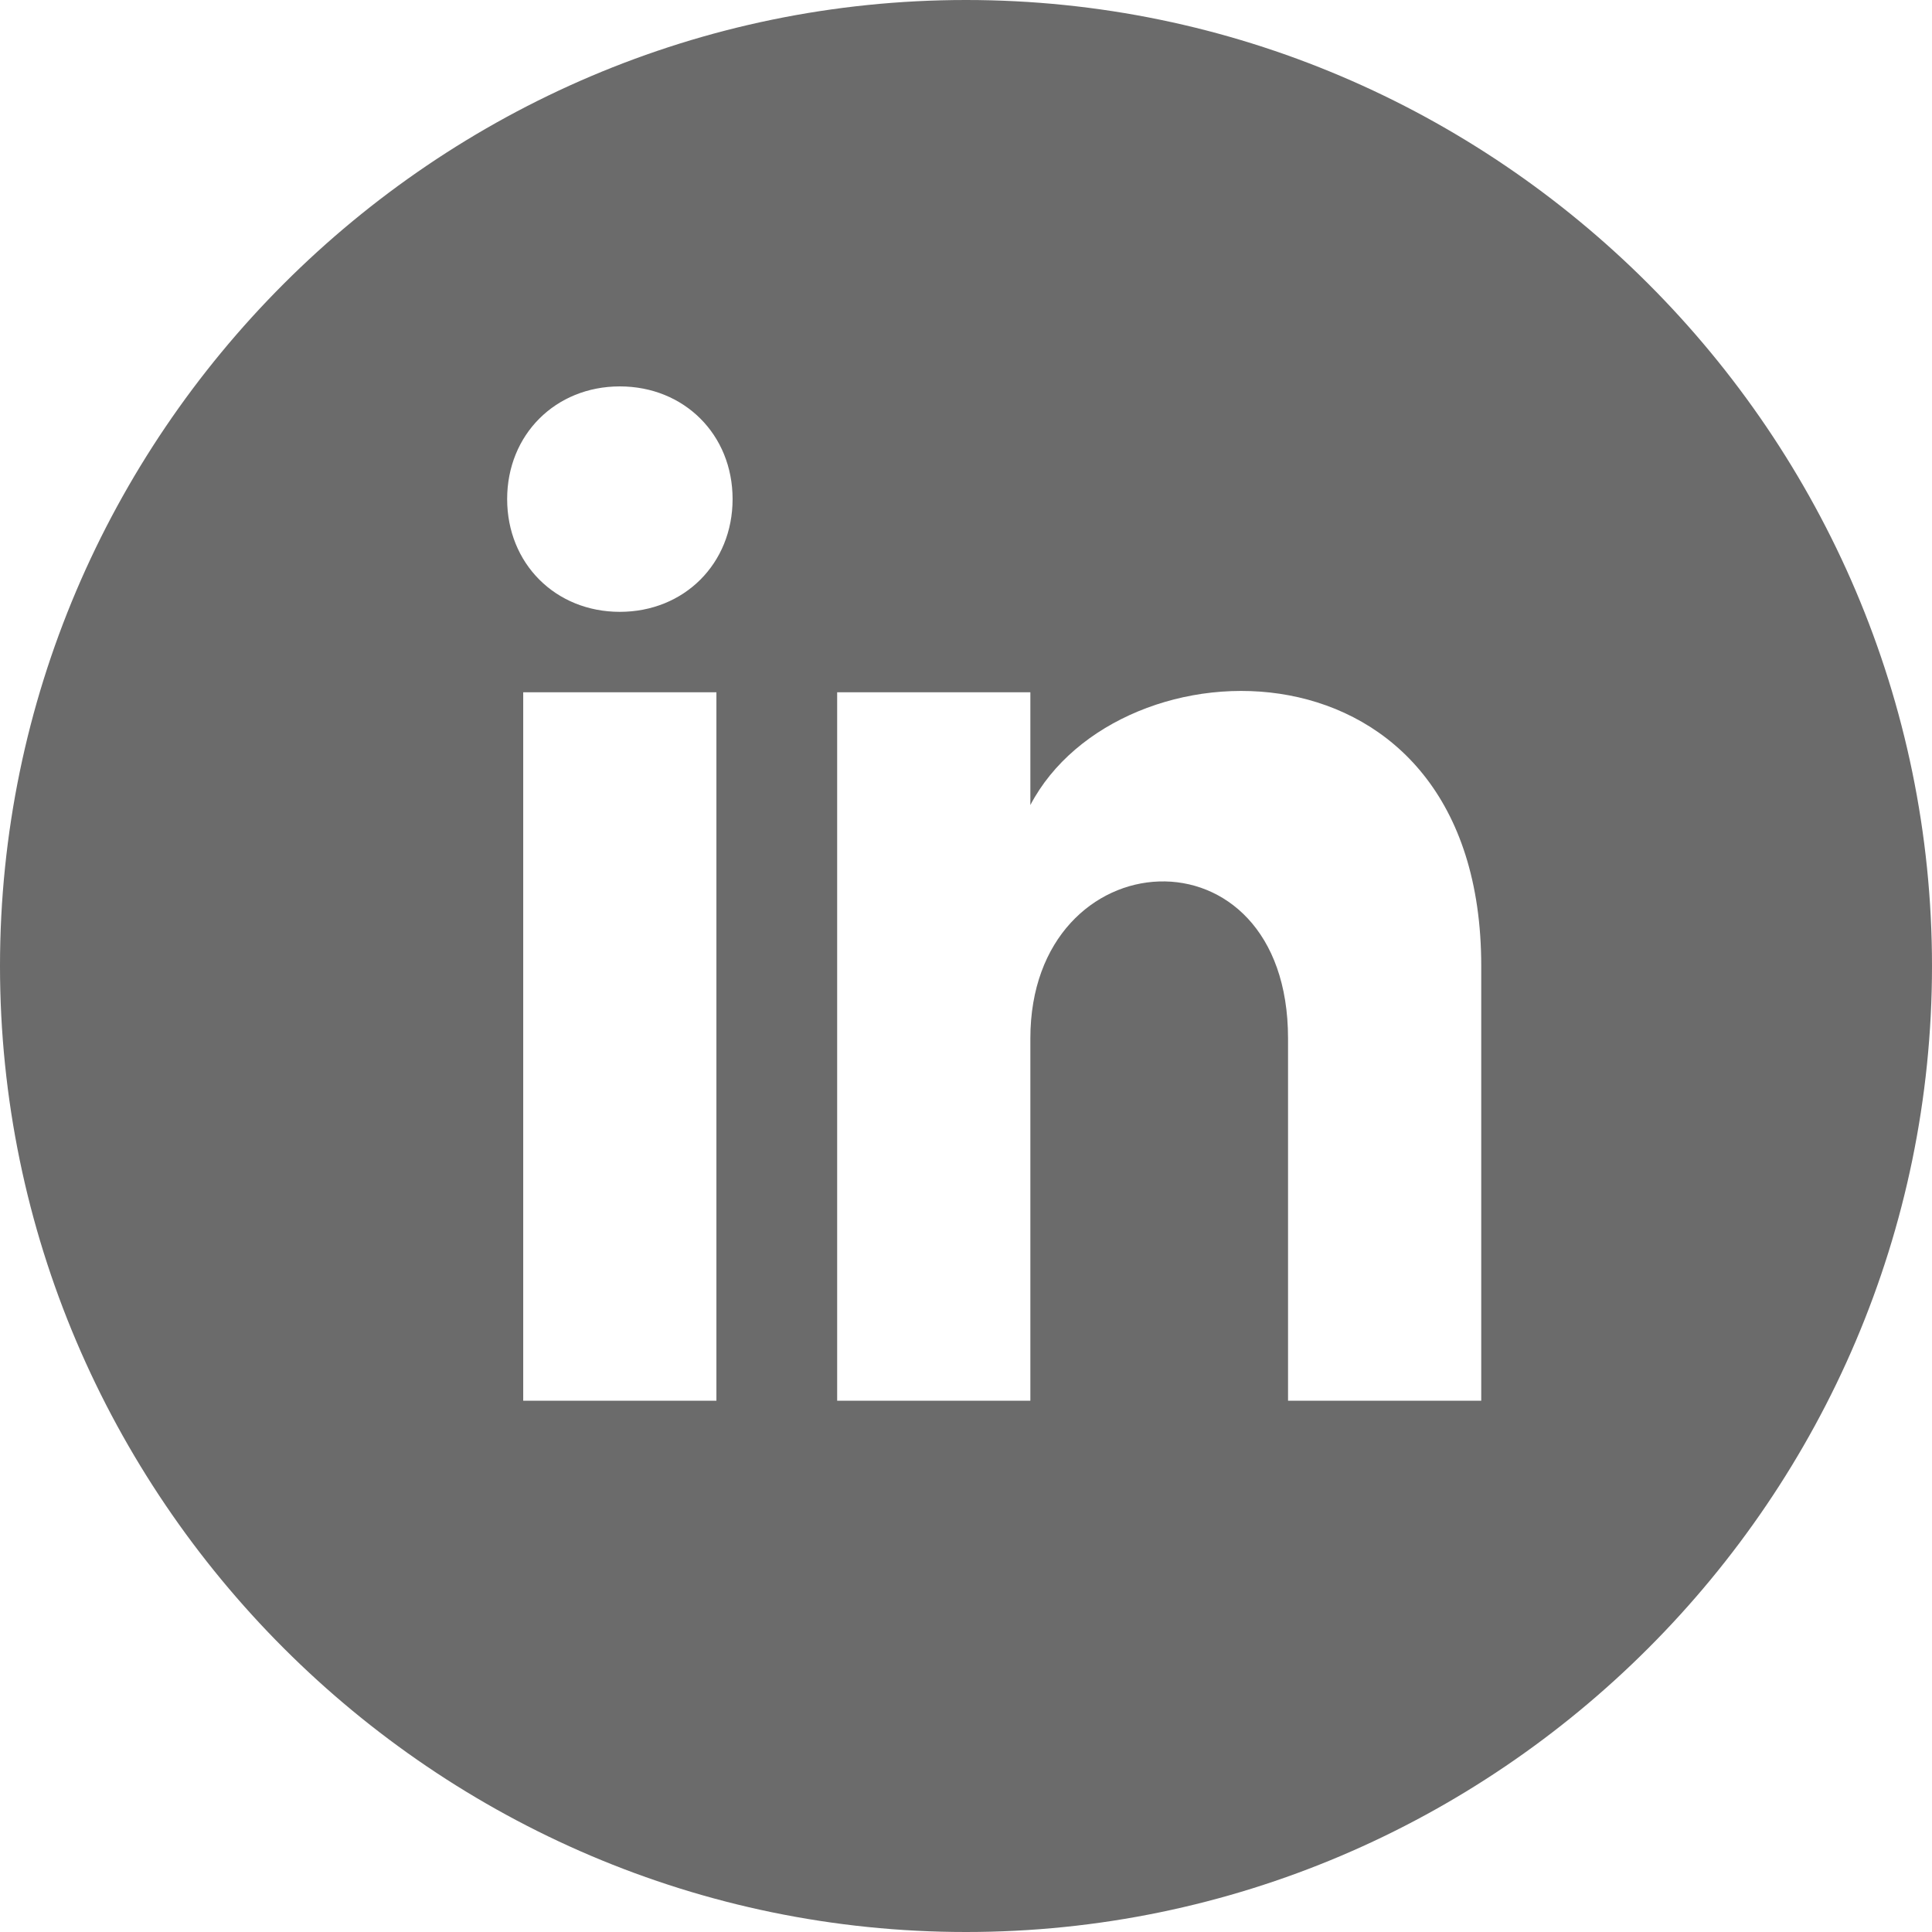
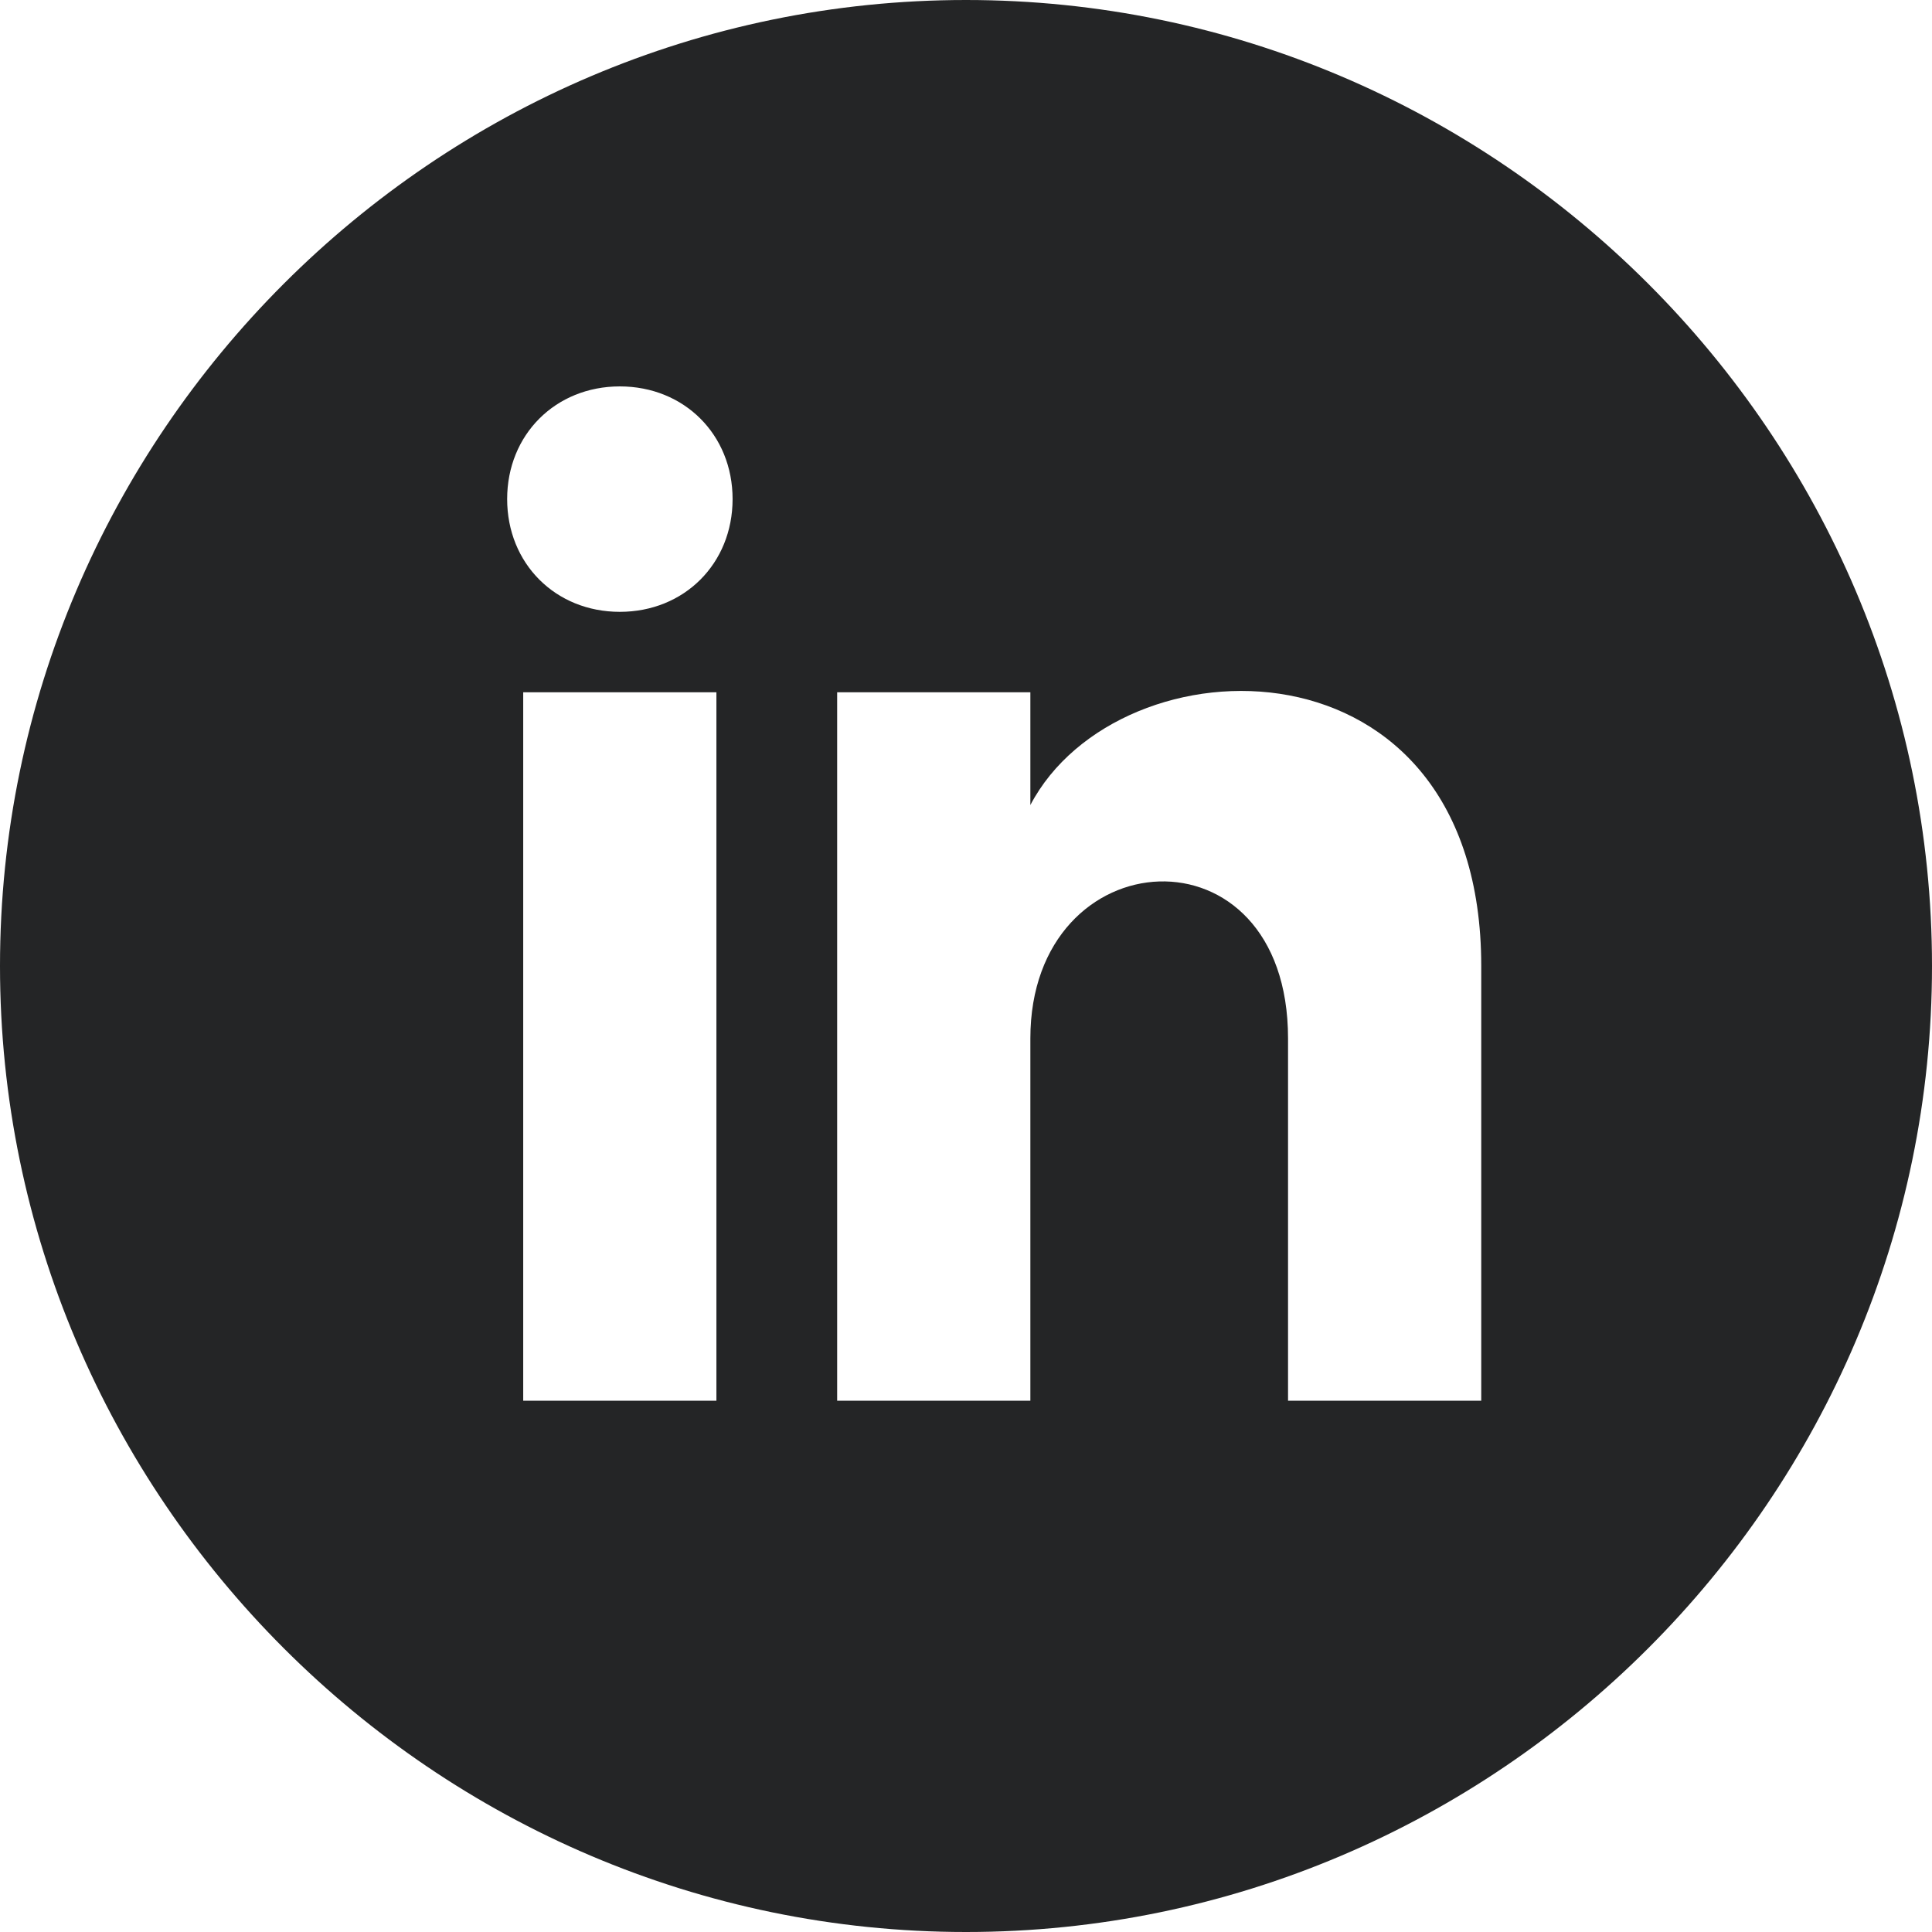
<svg xmlns="http://www.w3.org/2000/svg" width="16" height="16" viewBox="0 0 16 16" fill="none">
-   <path d="M0 8C0 12.4 3.6 16 8 16C12.4 16 16 12.4 16 8C16 3.6 12.4 0 8 0C3.6 0 0 3.6 0 8ZM5.933 11.6H4.333V5.733H5.933V11.6ZM5.133 5.067C4.6 5.067 4.2 4.667 4.2 4.133C4.2 3.6 4.6 3.2 5.133 3.2C5.667 3.2 6.067 3.6 6.067 4.133C6.067 4.667 5.667 5.067 5.133 5.067ZM12.267 11.6H10.667V8.6C10.667 6.8 8.533 6.933 8.533 8.6V11.6H6.933V5.733H8.533V6.667C9.267 5.267 12.267 5.2 12.267 8V11.6Z" fill="#6b6b6b" />
+   <path d="M0 8C0 12.4 3.6 16 8 16C12.4 16 16 12.4 16 8C16 3.6 12.4 0 8 0C3.6 0 0 3.6 0 8ZM5.933 11.6H4.333V5.733H5.933V11.6ZM5.133 5.067C4.6 5.067 4.2 4.667 4.2 4.133C4.2 3.6 4.6 3.2 5.133 3.2C5.667 3.2 6.067 3.6 6.067 4.133C6.067 4.667 5.667 5.067 5.133 5.067ZM12.267 11.6H10.667V8.6C10.667 6.8 8.533 6.933 8.533 8.6V11.6H6.933V5.733H8.533V6.667C9.267 5.267 12.267 5.2 12.267 8V11.6Z" fill="#242526" />
</svg>
